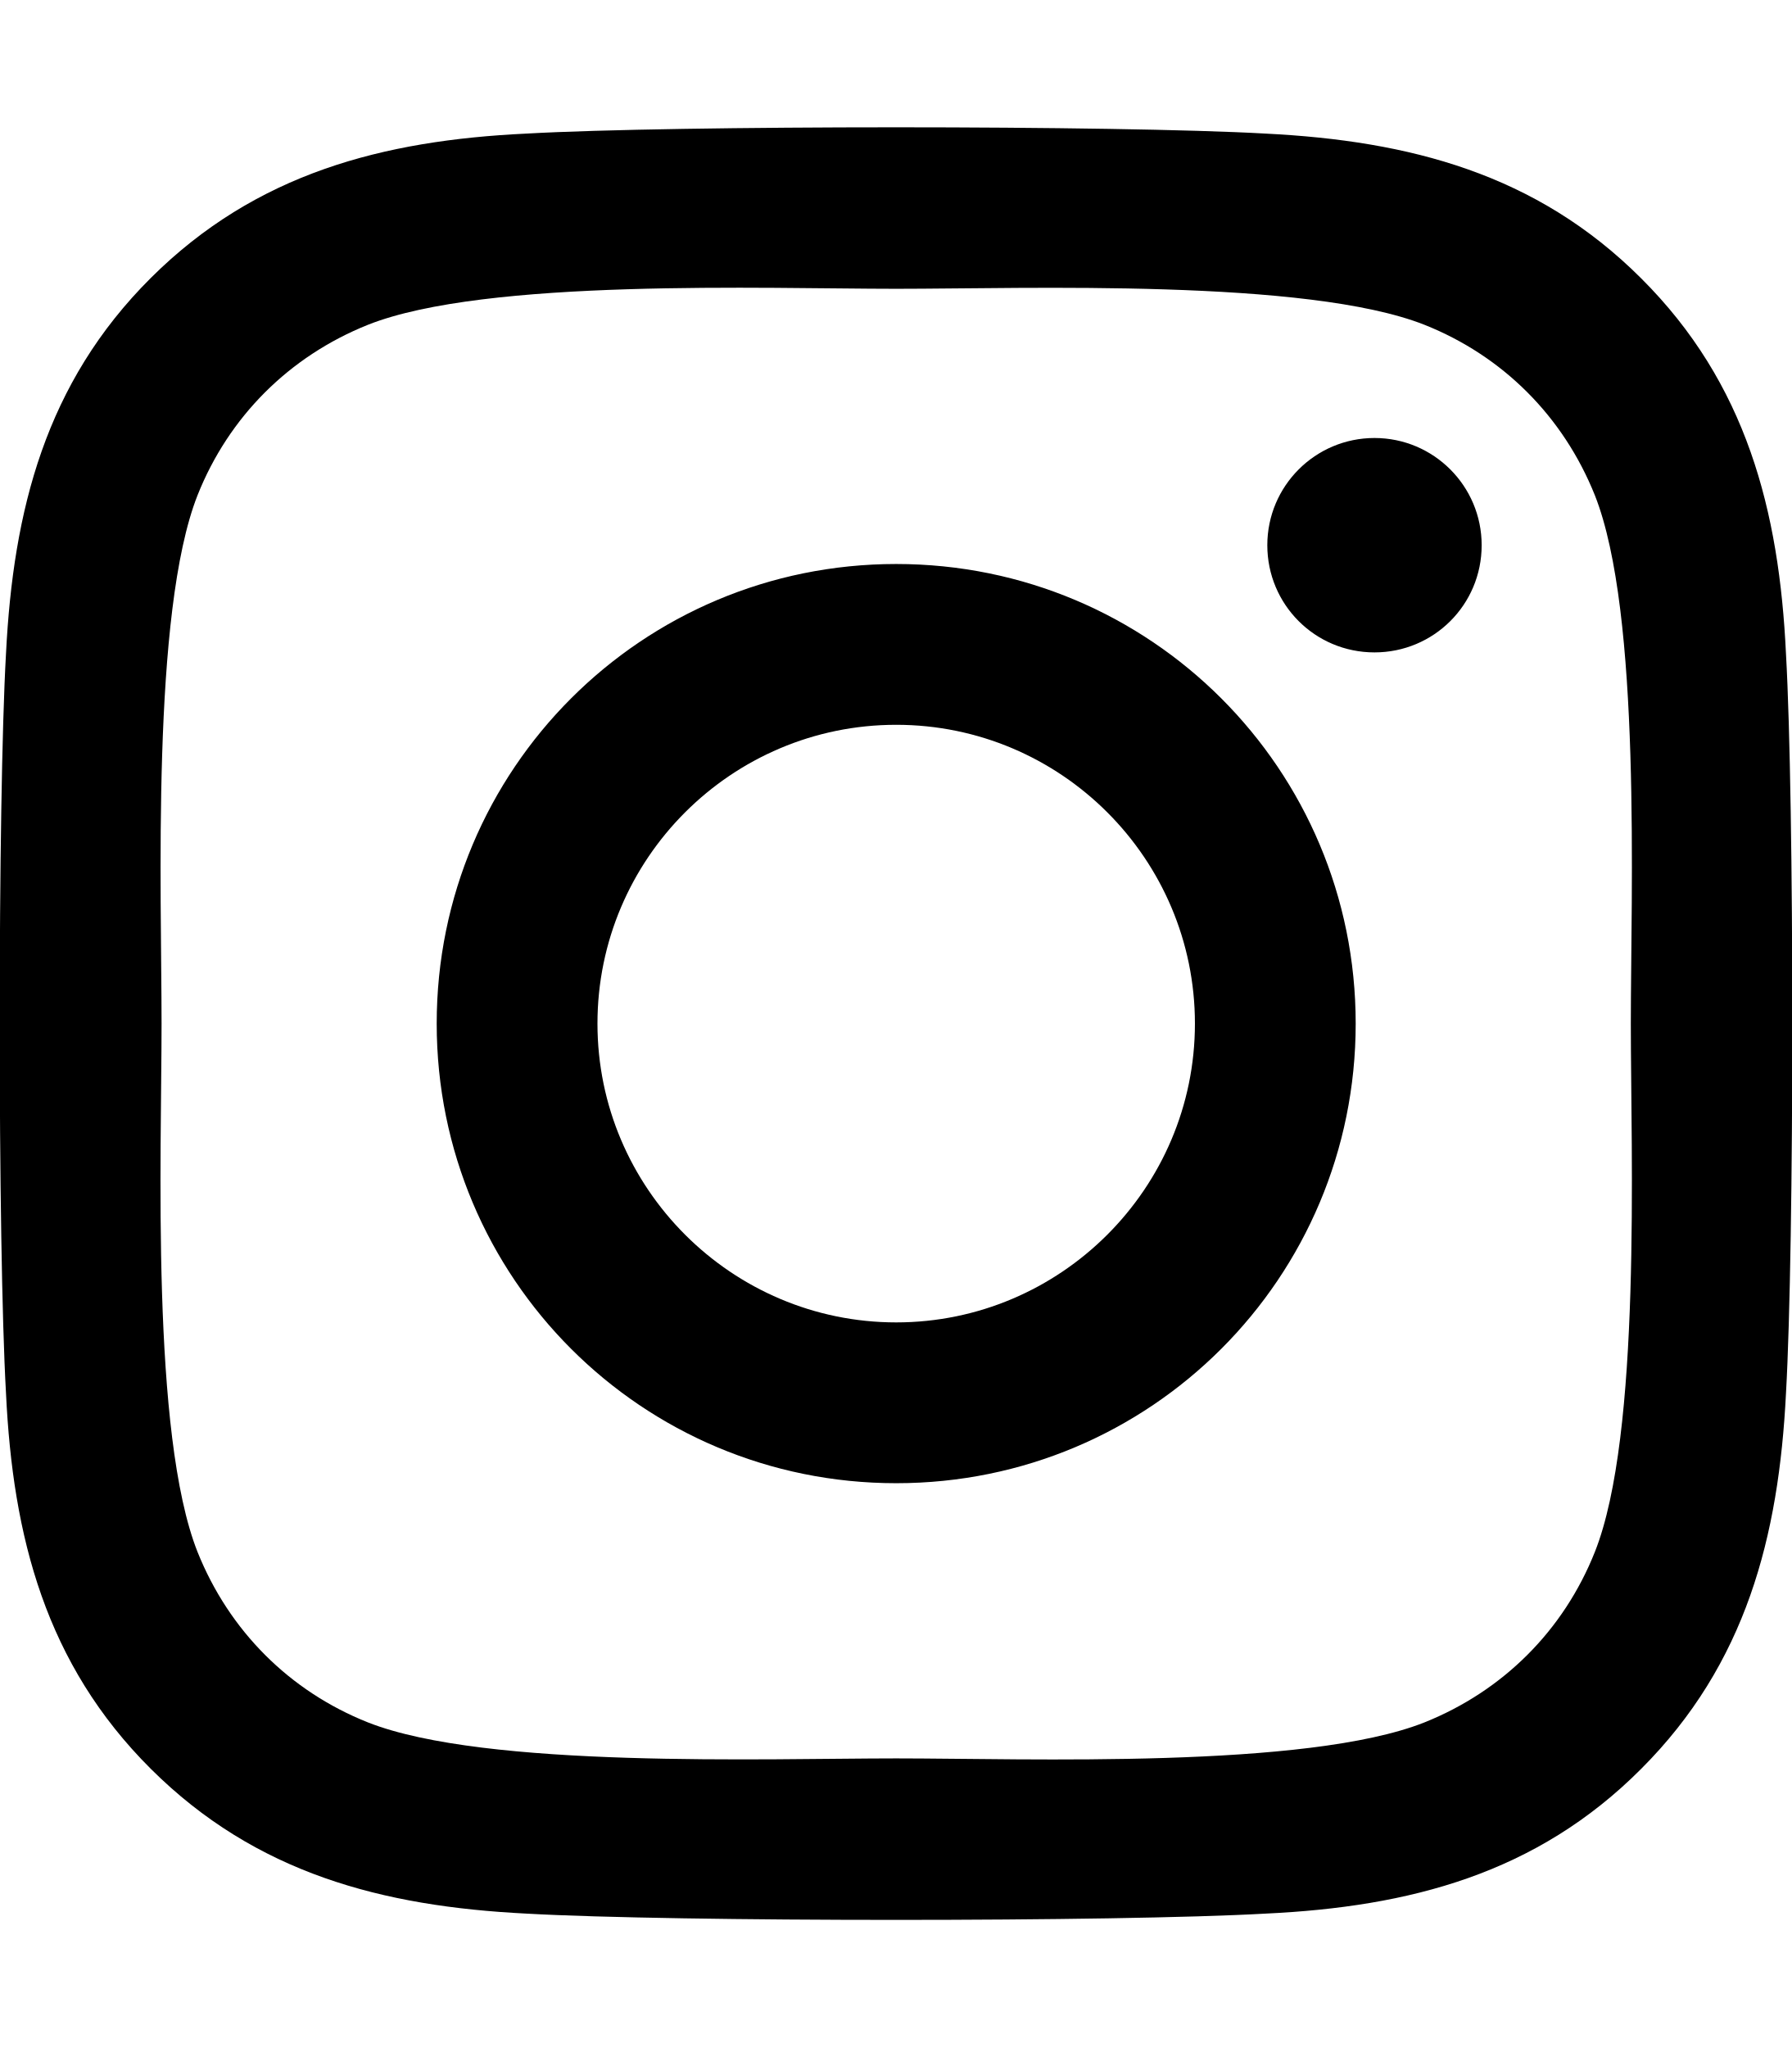
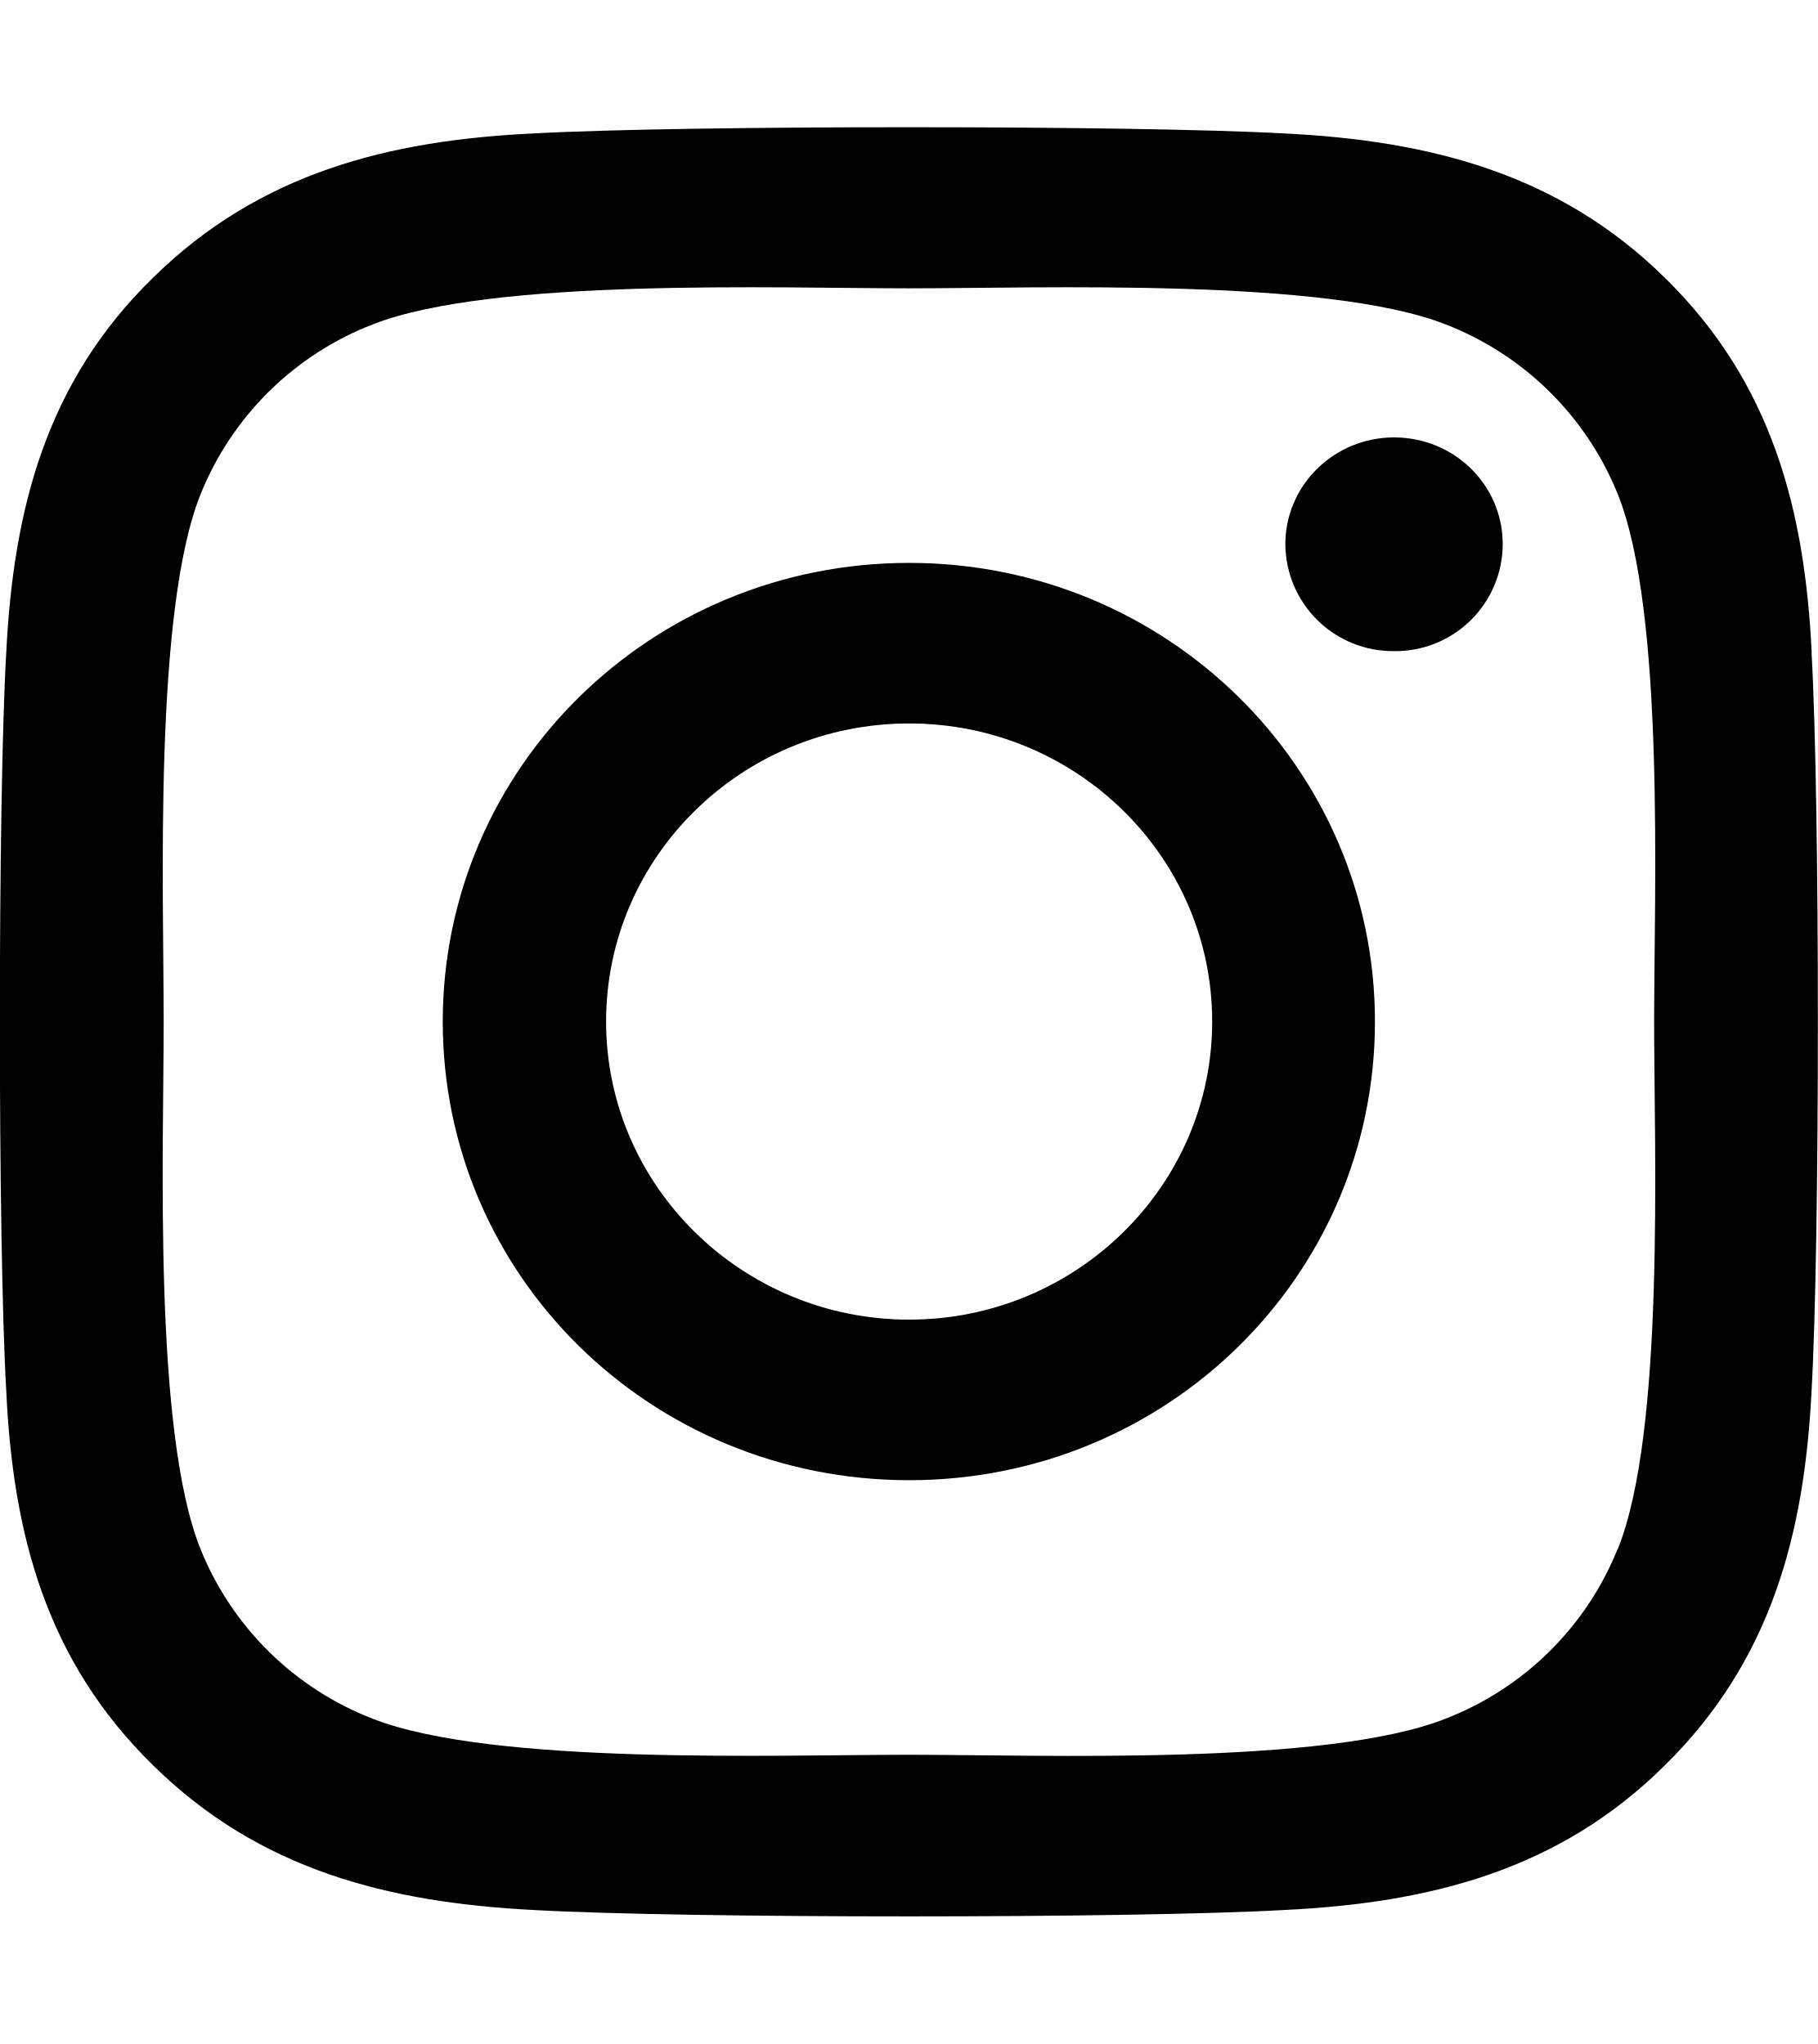
- <svg xmlns="http://www.w3.org/2000/svg" viewBox="0 0 448 512">
-   <path d="M224.1 141c-63.6 0-114.9 51.3-114.9 114.9s51.3 114.9 114.9 114.9S339 319.5 339 255.9 287.7 141 224.1 141zm0 189.6c-41.1 0-74.7-33.5-74.7-74.7s33.5-74.7 74.7-74.7 74.7 33.5 74.7 74.7-33.6 74.7-74.7 74.7zm146.4-194.3c0 14.9-12 26.8-26.8 26.8-14.9 0-26.8-12-26.8-26.8s12-26.8 26.8-26.8 26.8 12 26.8 26.8zm76.1 27.2c-1.7-35.9-9.9-67.7-36.2-93.9-26.2-26.2-58-34.4-93.9-36.2-37-2.1-147.9-2.1-184.9 0-35.8 1.7-67.6 9.9-93.9 36.1s-34.4 58-36.2 93.9c-2.1 37-2.1 147.9 0 184.9 1.7 35.9 9.9 67.7 36.2 93.9s58 34.4 93.9 36.2c37 2.1 147.9 2.1 184.9 0 35.9-1.7 67.7-9.9 93.9-36.2 26.2-26.2 34.4-58 36.2-93.9 2.1-37 2.1-147.8 0-184.8zM398.8 388c-7.8 19.6-22.9 34.7-42.6 42.6-29.5 11.7-99.5 9-132.1 9s-102.7 2.6-132.1-9c-19.6-7.8-34.7-22.9-42.6-42.6-11.7-29.5-9-99.5-9-132.1s-2.6-102.7 9-132.1c7.8-19.6 22.9-34.7 42.6-42.6 29.5-11.7 99.5-9 132.1-9s102.7-2.6 132.1 9c19.6 7.8 34.7 22.9 42.6 42.6 11.7 29.5 9 99.5 9 132.1s2.7 102.7-9 132.1z" />
+ <svg xmlns="http://www.w3.org/2000/svg" width="16" height="18">
+   <path d="M8.004 4.957c-2.274 0-4.106 1.805-4.106 4.04 0 2.237 1.832 4.038 4.106 4.038 2.27 0 4.101-1.8 4.101-4.039 0-2.234-1.832-4.039-4.101-4.039zm0 6.664c-1.469 0-2.668-1.176-2.668-2.625 0-1.45 1.195-2.625 2.668-2.625s2.668 1.176 2.668 2.625c0 1.45-1.2 2.625-2.668 2.625zm5.226-6.828a.945.945 0 01-.957.941.948.948 0 01-.957-.941c0-.52.43-.941.957-.941.532 0 .957.421.957.941zm2.72.957c-.06-1.266-.352-2.383-1.294-3.305-.933-.918-2.07-1.207-3.351-1.27-1.325-.073-5.285-.073-6.606 0-1.277.06-2.414.348-3.351 1.27-.942.918-1.23 2.04-1.293 3.301-.075 1.3-.075 5.2 0 6.5.058 1.262.351 2.379 1.293 3.3.937.923 2.07 1.208 3.351 1.274 1.32.075 5.281.075 6.606 0 1.28-.062 2.418-.347 3.351-1.273.938-.922 1.23-2.04 1.293-3.3.074-1.302.074-5.196 0-6.497zm-1.708 7.89a2.676 2.676 0 01-1.52 1.497c-1.054.414-3.554.316-4.718.316-1.164 0-3.668.094-4.719-.316a2.675 2.675 0 01-1.52-1.496c-.417-1.04-.324-3.5-.324-4.645 0-1.144-.09-3.61.325-4.644a2.675 2.675 0 011.52-1.497c1.054-.41 3.554-.316 4.718-.316 1.164 0 3.668-.094 4.719.316a2.68 2.68 0 011.52 1.497c.417 1.039.32 3.5.32 4.644 0 1.145.097 3.61-.32 4.645zm0 0" />
</svg>
